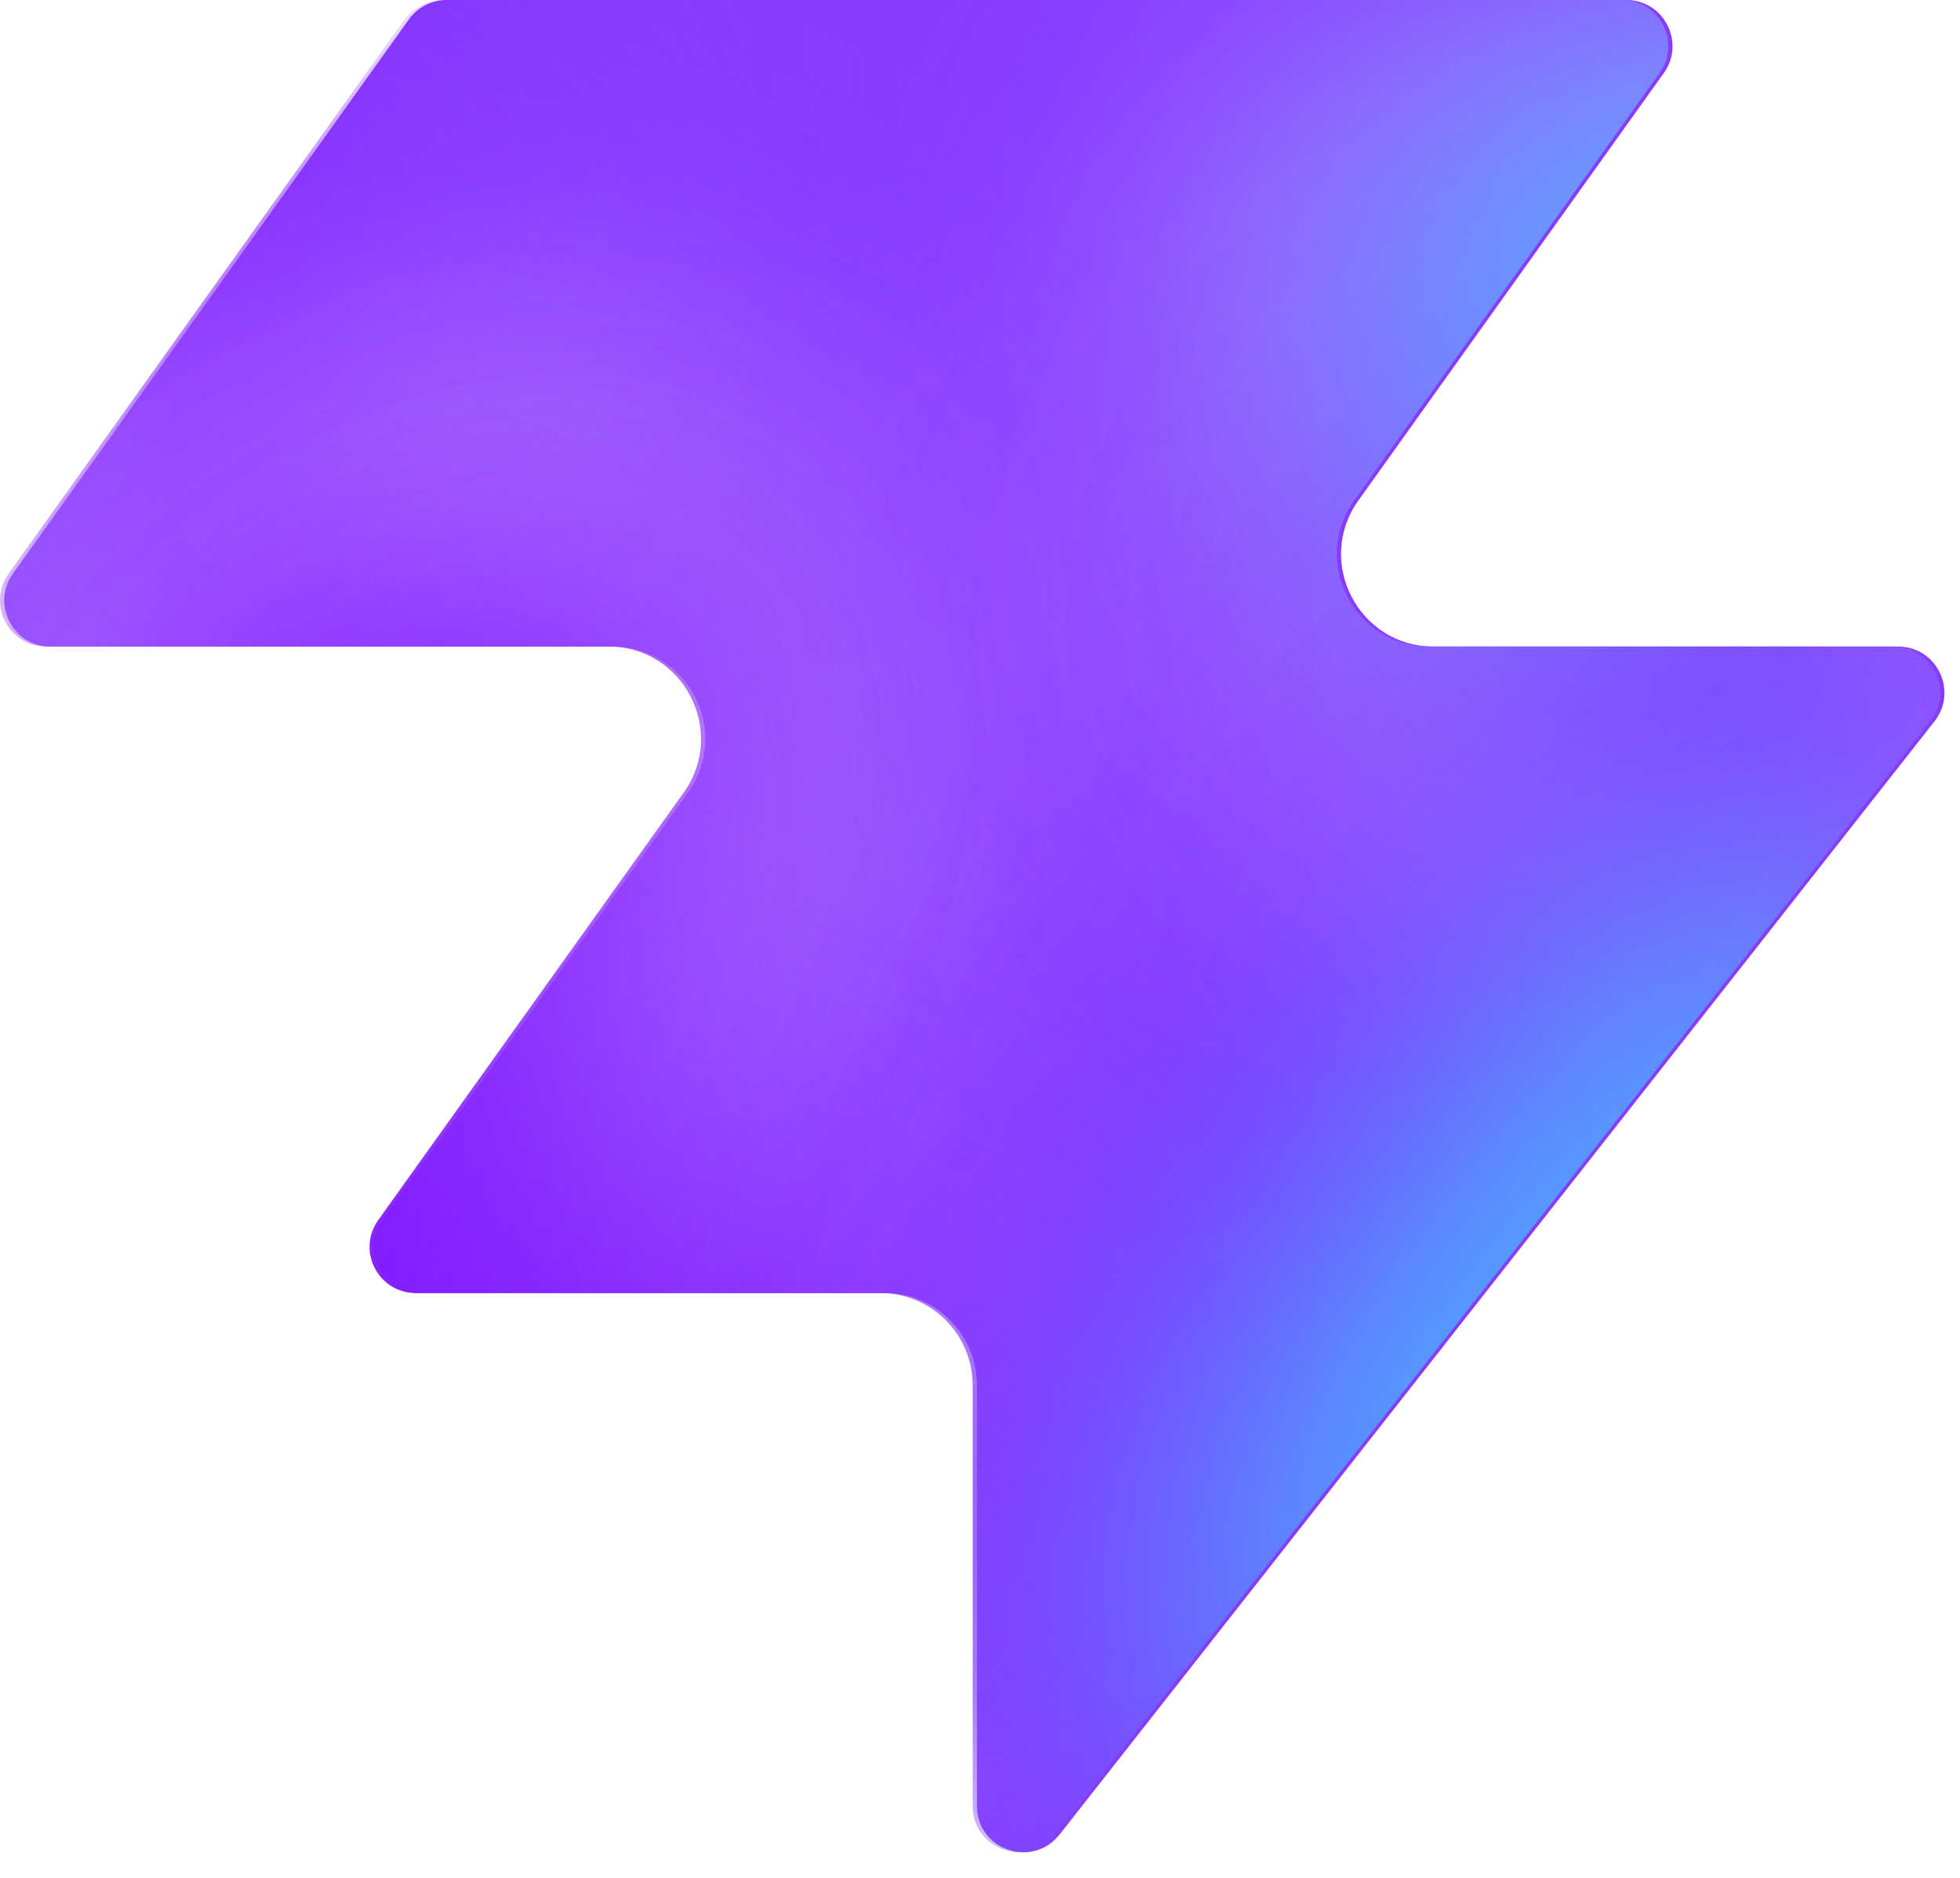
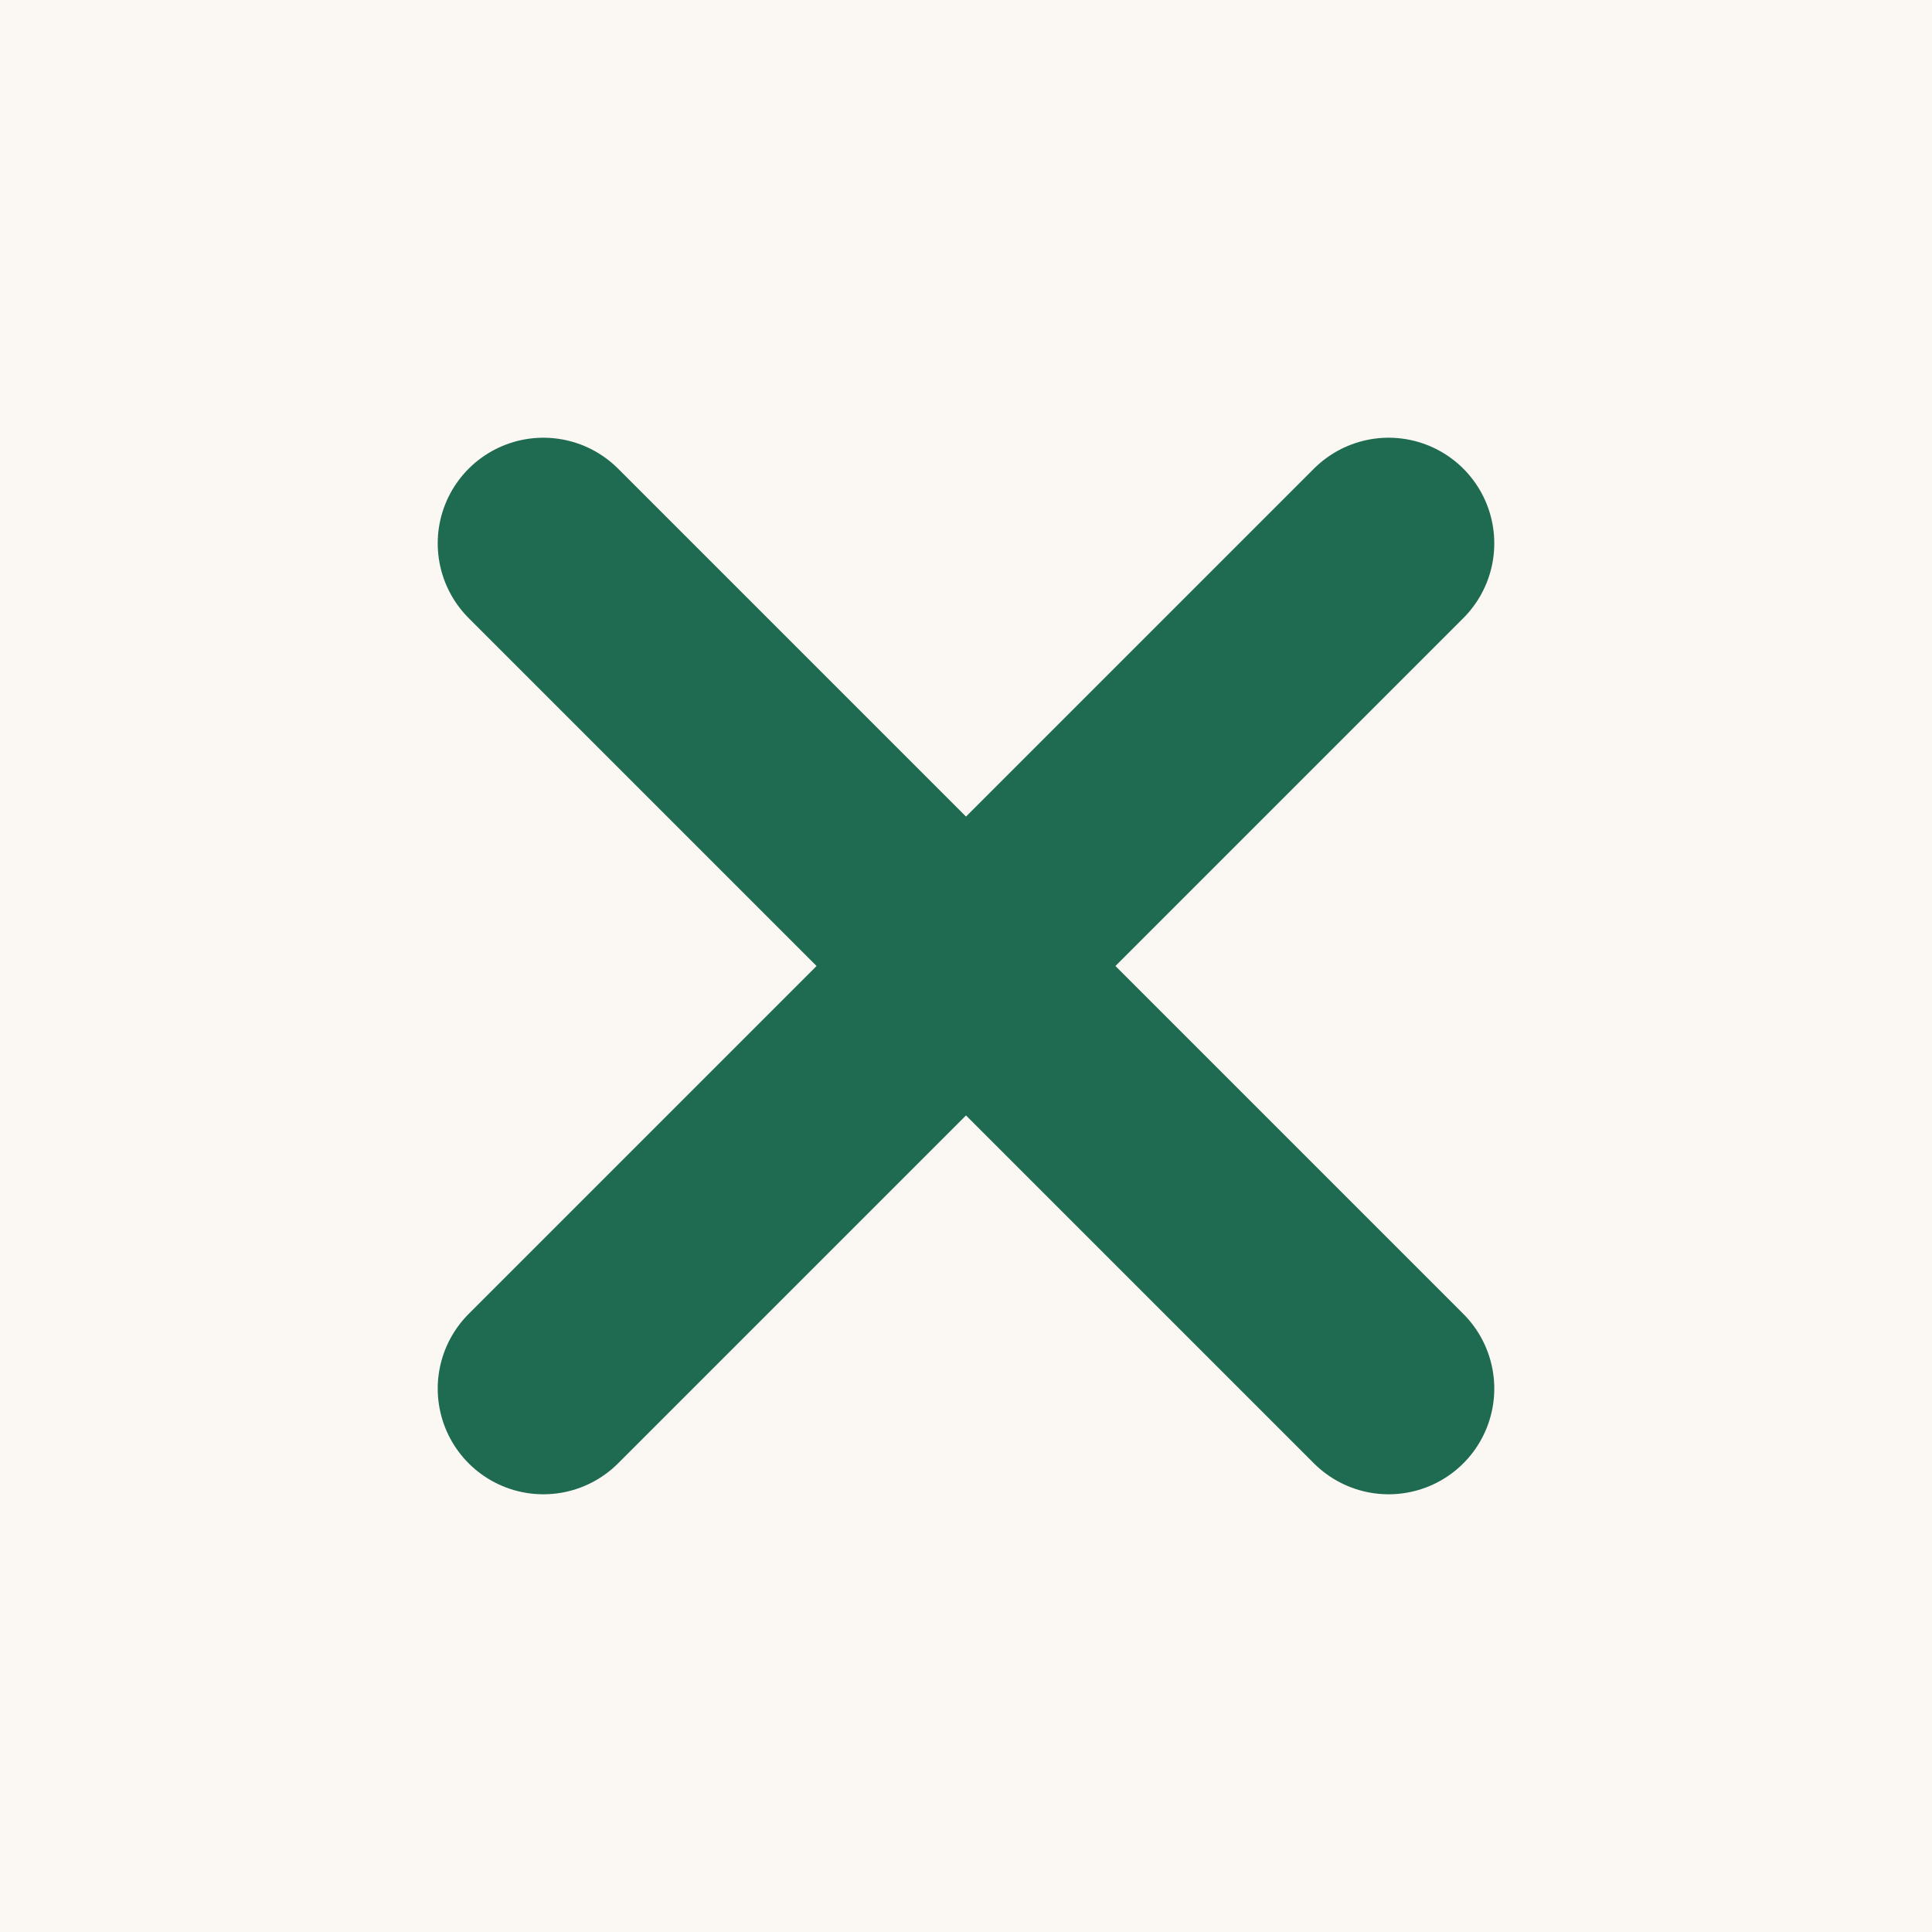
- <svg xmlns="http://www.w3.org/2000/svg" width="48" height="46" fill="none" viewBox="0 0 48 46">
-   <path fill="#863bff" d="M25.946 44.938c-.664.845-2.021.375-2.021-.698V33.937a2.26 2.26 0 0 0-2.262-2.262H10.287c-.92 0-1.456-1.04-.92-1.788l7.48-10.471c1.07-1.497 0-3.578-1.842-3.578H1.237c-.92 0-1.456-1.04-.92-1.788L10.013.474c.214-.297.556-.474.92-.474h28.894c.92 0 1.456 1.04.92 1.788l-7.48 10.471c-1.07 1.498 0 3.579 1.842 3.579h11.377c.943 0 1.473 1.088.89 1.83L25.947 44.94z" style="fill:#863bff;fill:color(display-p3 .525 .23 1);fill-opacity:1" />
-   <mask id="a" width="48" height="46" x="0" y="0" maskUnits="userSpaceOnUse" style="mask-type:alpha">
-     <path fill="#000" d="M25.842 44.938c-.664.844-2.021.375-2.021-.698V33.937a2.26 2.26 0 0 0-2.262-2.262H10.183c-.92 0-1.456-1.04-.92-1.788l7.48-10.471c1.07-1.498 0-3.579-1.842-3.579H1.133c-.92 0-1.456-1.04-.92-1.787L9.91.473c.214-.297.556-.474.92-.474h28.894c.92 0 1.456 1.04.92 1.788l-7.48 10.471c-1.07 1.498 0 3.578 1.842 3.578h11.377c.943 0 1.473 1.088.89 1.832L25.843 44.94z" style="fill:#000;fill-opacity:1" />
-   </mask>
-   <g mask="url(#a)">
-     <g filter="url(#b)">
-       <ellipse cx="5.508" cy="14.704" fill="#ede6ff" rx="5.508" ry="14.704" style="fill:#ede6ff;fill:color(display-p3 .927 .903 1);fill-opacity:1" transform="matrix(.00324 1 1 -.00324 -4.47 31.516)" />
-     </g>
-     <g filter="url(#c)">
-       <ellipse cx="10.399" cy="29.851" fill="#ede6ff" rx="10.399" ry="29.851" style="fill:#ede6ff;fill:color(display-p3 .927 .903 1);fill-opacity:1" transform="matrix(.00324 1 1 -.00324 -39.328 7.883)" />
-     </g>
-     <g filter="url(#d)">
-       <ellipse cx="5.508" cy="30.487" fill="#7e14ff" rx="5.508" ry="30.487" style="fill:#7e14ff;fill:color(display-p3 .492 .077 1);fill-opacity:1" transform="rotate(89.814 -25.913 -14.639)scale(1 -1)" />
-     </g>
-     <g filter="url(#e)">
-       <ellipse cx="5.508" cy="30.599" fill="#7e14ff" rx="5.508" ry="30.599" style="fill:#7e14ff;fill:color(display-p3 .492 .077 1);fill-opacity:1" transform="rotate(89.814 -32.644 -3.334)scale(1 -1)" />
-     </g>
-     <g filter="url(#f)">
-       <ellipse cx="5.508" cy="30.599" fill="#7e14ff" rx="5.508" ry="30.599" style="fill:#7e14ff;fill:color(display-p3 .492 .077 1);fill-opacity:1" transform="matrix(.00324 1 1 -.00324 -34.34 30.47)" />
-     </g>
-     <g filter="url(#g)">
-       <ellipse cx="14.072" cy="22.078" fill="#ede6ff" rx="14.072" ry="22.078" style="fill:#ede6ff;fill:color(display-p3 .927 .903 1);fill-opacity:1" transform="rotate(93.35 24.506 48.493)scale(-1 1)" />
-     </g>
-     <g filter="url(#h)">
-       <ellipse cx="3.47" cy="21.501" fill="#7e14ff" rx="3.47" ry="21.501" style="fill:#7e14ff;fill:color(display-p3 .492 .077 1);fill-opacity:1" transform="rotate(89.009 28.708 47.59)scale(-1 1)" />
-     </g>
-     <g filter="url(#i)">
-       <ellipse cx="3.47" cy="21.501" fill="#7e14ff" rx="3.47" ry="21.501" style="fill:#7e14ff;fill:color(display-p3 .492 .077 1);fill-opacity:1" transform="rotate(89.009 28.708 47.59)scale(-1 1)" />
-     </g>
-     <g filter="url(#j)">
-       <ellipse cx=".387" cy="8.972" fill="#7e14ff" rx="4.407" ry="29.108" style="fill:#7e14ff;fill:color(display-p3 .492 .077 1);fill-opacity:1" transform="rotate(39.51 .387 8.972)" />
-     </g>
-     <g filter="url(#k)">
-       <ellipse cx="47.523" cy="-6.092" fill="#7e14ff" rx="4.407" ry="29.108" style="fill:#7e14ff;fill:color(display-p3 .492 .077 1);fill-opacity:1" transform="rotate(37.892 47.523 -6.092)" />
-     </g>
-     <g filter="url(#l)">
-       <ellipse cx="41.412" cy="6.333" fill="#47bfff" rx="5.971" ry="9.665" style="fill:#47bfff;fill:color(display-p3 .28 .748 1);fill-opacity:1" transform="rotate(37.892 41.412 6.333)" />
-     </g>
-     <g filter="url(#m)">
-       <ellipse cx="-1.879" cy="38.332" fill="#7e14ff" rx="4.407" ry="29.108" style="fill:#7e14ff;fill:color(display-p3 .492 .077 1);fill-opacity:1" transform="rotate(37.892 -1.88 38.332)" />
-     </g>
-     <g filter="url(#n)">
-       <ellipse cx="-1.879" cy="38.332" fill="#7e14ff" rx="4.407" ry="29.108" style="fill:#7e14ff;fill:color(display-p3 .492 .077 1);fill-opacity:1" transform="rotate(37.892 -1.88 38.332)" />
-     </g>
-     <g filter="url(#o)">
-       <ellipse cx="35.651" cy="29.907" fill="#7e14ff" rx="4.407" ry="29.108" style="fill:#7e14ff;fill:color(display-p3 .492 .077 1);fill-opacity:1" transform="rotate(37.892 35.651 29.907)" />
-     </g>
-     <g filter="url(#p)">
-       <ellipse cx="38.418" cy="32.4" fill="#47bfff" rx="5.971" ry="15.297" style="fill:#47bfff;fill:color(display-p3 .28 .748 1);fill-opacity:1" transform="rotate(37.892 38.418 32.4)" />
-     </g>
+ <svg xmlns="http://www.w3.org/2000/svg" viewBox="0 0 64 64">
+   <rect width="64" height="64" fill="#fbf7f2" />
+   <g fill="none" stroke="#1f6b52" stroke-width="7" stroke-linecap="round">
+     <path d="M18 18 46 46" />
+     <path d="M46 18 18 46" />
  </g>
-   <defs>
-     <filter id="b" width="60.045" height="41.654" x="-19.77" y="16.149" color-interpolation-filters="sRGB" filterUnits="userSpaceOnUse">
-       <feFlood flood-opacity="0" result="BackgroundImageFix" />
-       <feBlend in="SourceGraphic" in2="BackgroundImageFix" result="shape" />
-       <feGaussianBlur result="effect1_foregroundBlur_2002_17158" stdDeviation="7.659" />
-     </filter>
-     <filter id="c" width="90.34" height="51.437" x="-54.613" y="-7.533" color-interpolation-filters="sRGB" filterUnits="userSpaceOnUse">
-       <feFlood flood-opacity="0" result="BackgroundImageFix" />
-       <feBlend in="SourceGraphic" in2="BackgroundImageFix" result="shape" />
-       <feGaussianBlur result="effect1_foregroundBlur_2002_17158" stdDeviation="7.659" />
-     </filter>
-     <filter id="d" width="79.355" height="29.4" x="-49.64" y="2.03" color-interpolation-filters="sRGB" filterUnits="userSpaceOnUse">
-       <feFlood flood-opacity="0" result="BackgroundImageFix" />
-       <feBlend in="SourceGraphic" in2="BackgroundImageFix" result="shape" />
-       <feGaussianBlur result="effect1_foregroundBlur_2002_17158" stdDeviation="4.596" />
-     </filter>
-     <filter id="e" width="79.579" height="29.4" x="-45.045" y="20.029" color-interpolation-filters="sRGB" filterUnits="userSpaceOnUse">
-       <feFlood flood-opacity="0" result="BackgroundImageFix" />
-       <feBlend in="SourceGraphic" in2="BackgroundImageFix" result="shape" />
-       <feGaussianBlur result="effect1_foregroundBlur_2002_17158" stdDeviation="4.596" />
-     </filter>
-     <filter id="f" width="79.579" height="29.4" x="-43.513" y="21.178" color-interpolation-filters="sRGB" filterUnits="userSpaceOnUse">
-       <feFlood flood-opacity="0" result="BackgroundImageFix" />
-       <feBlend in="SourceGraphic" in2="BackgroundImageFix" result="shape" />
-       <feGaussianBlur result="effect1_foregroundBlur_2002_17158" stdDeviation="4.596" />
-     </filter>
-     <filter id="g" width="74.749" height="58.852" x="15.756" y="-17.901" color-interpolation-filters="sRGB" filterUnits="userSpaceOnUse">
-       <feFlood flood-opacity="0" result="BackgroundImageFix" />
-       <feBlend in="SourceGraphic" in2="BackgroundImageFix" result="shape" />
-       <feGaussianBlur result="effect1_foregroundBlur_2002_17158" stdDeviation="7.659" />
-     </filter>
-     <filter id="h" width="61.377" height="25.362" x="23.548" y="2.284" color-interpolation-filters="sRGB" filterUnits="userSpaceOnUse">
-       <feFlood flood-opacity="0" result="BackgroundImageFix" />
-       <feBlend in="SourceGraphic" in2="BackgroundImageFix" result="shape" />
-       <feGaussianBlur result="effect1_foregroundBlur_2002_17158" stdDeviation="4.596" />
-     </filter>
-     <filter id="i" width="61.377" height="25.362" x="23.548" y="2.284" color-interpolation-filters="sRGB" filterUnits="userSpaceOnUse">
-       <feFlood flood-opacity="0" result="BackgroundImageFix" />
-       <feBlend in="SourceGraphic" in2="BackgroundImageFix" result="shape" />
-       <feGaussianBlur result="effect1_foregroundBlur_2002_17158" stdDeviation="4.596" />
-     </filter>
-     <filter id="j" width="56.045" height="63.649" x="-27.636" y="-22.853" color-interpolation-filters="sRGB" filterUnits="userSpaceOnUse">
-       <feFlood flood-opacity="0" result="BackgroundImageFix" />
-       <feBlend in="SourceGraphic" in2="BackgroundImageFix" result="shape" />
-       <feGaussianBlur result="effect1_foregroundBlur_2002_17158" stdDeviation="4.596" />
-     </filter>
-     <filter id="k" width="54.814" height="64.646" x="20.116" y="-38.415" color-interpolation-filters="sRGB" filterUnits="userSpaceOnUse">
-       <feFlood flood-opacity="0" result="BackgroundImageFix" />
-       <feBlend in="SourceGraphic" in2="BackgroundImageFix" result="shape" />
-       <feGaussianBlur result="effect1_foregroundBlur_2002_17158" stdDeviation="4.596" />
-     </filter>
-     <filter id="l" width="33.541" height="35.313" x="24.641" y="-11.323" color-interpolation-filters="sRGB" filterUnits="userSpaceOnUse">
-       <feFlood flood-opacity="0" result="BackgroundImageFix" />
-       <feBlend in="SourceGraphic" in2="BackgroundImageFix" result="shape" />
-       <feGaussianBlur result="effect1_foregroundBlur_2002_17158" stdDeviation="4.596" />
-     </filter>
-     <filter id="m" width="54.814" height="64.646" x="-29.286" y="6.009" color-interpolation-filters="sRGB" filterUnits="userSpaceOnUse">
-       <feFlood flood-opacity="0" result="BackgroundImageFix" />
-       <feBlend in="SourceGraphic" in2="BackgroundImageFix" result="shape" />
-       <feGaussianBlur result="effect1_foregroundBlur_2002_17158" stdDeviation="4.596" />
-     </filter>
-     <filter id="n" width="54.814" height="64.646" x="-29.286" y="6.009" color-interpolation-filters="sRGB" filterUnits="userSpaceOnUse">
-       <feFlood flood-opacity="0" result="BackgroundImageFix" />
-       <feBlend in="SourceGraphic" in2="BackgroundImageFix" result="shape" />
-       <feGaussianBlur result="effect1_foregroundBlur_2002_17158" stdDeviation="4.596" />
-     </filter>
-     <filter id="o" width="54.814" height="64.646" x="8.244" y="-2.416" color-interpolation-filters="sRGB" filterUnits="userSpaceOnUse">
-       <feFlood flood-opacity="0" result="BackgroundImageFix" />
-       <feBlend in="SourceGraphic" in2="BackgroundImageFix" result="shape" />
-       <feGaussianBlur result="effect1_foregroundBlur_2002_17158" stdDeviation="4.596" />
-     </filter>
-     <filter id="p" width="39.409" height="43.623" x="18.713" y="10.588" color-interpolation-filters="sRGB" filterUnits="userSpaceOnUse">
-       <feFlood flood-opacity="0" result="BackgroundImageFix" />
-       <feBlend in="SourceGraphic" in2="BackgroundImageFix" result="shape" />
-       <feGaussianBlur result="effect1_foregroundBlur_2002_17158" stdDeviation="4.596" />
-     </filter>
-   </defs>
</svg>
